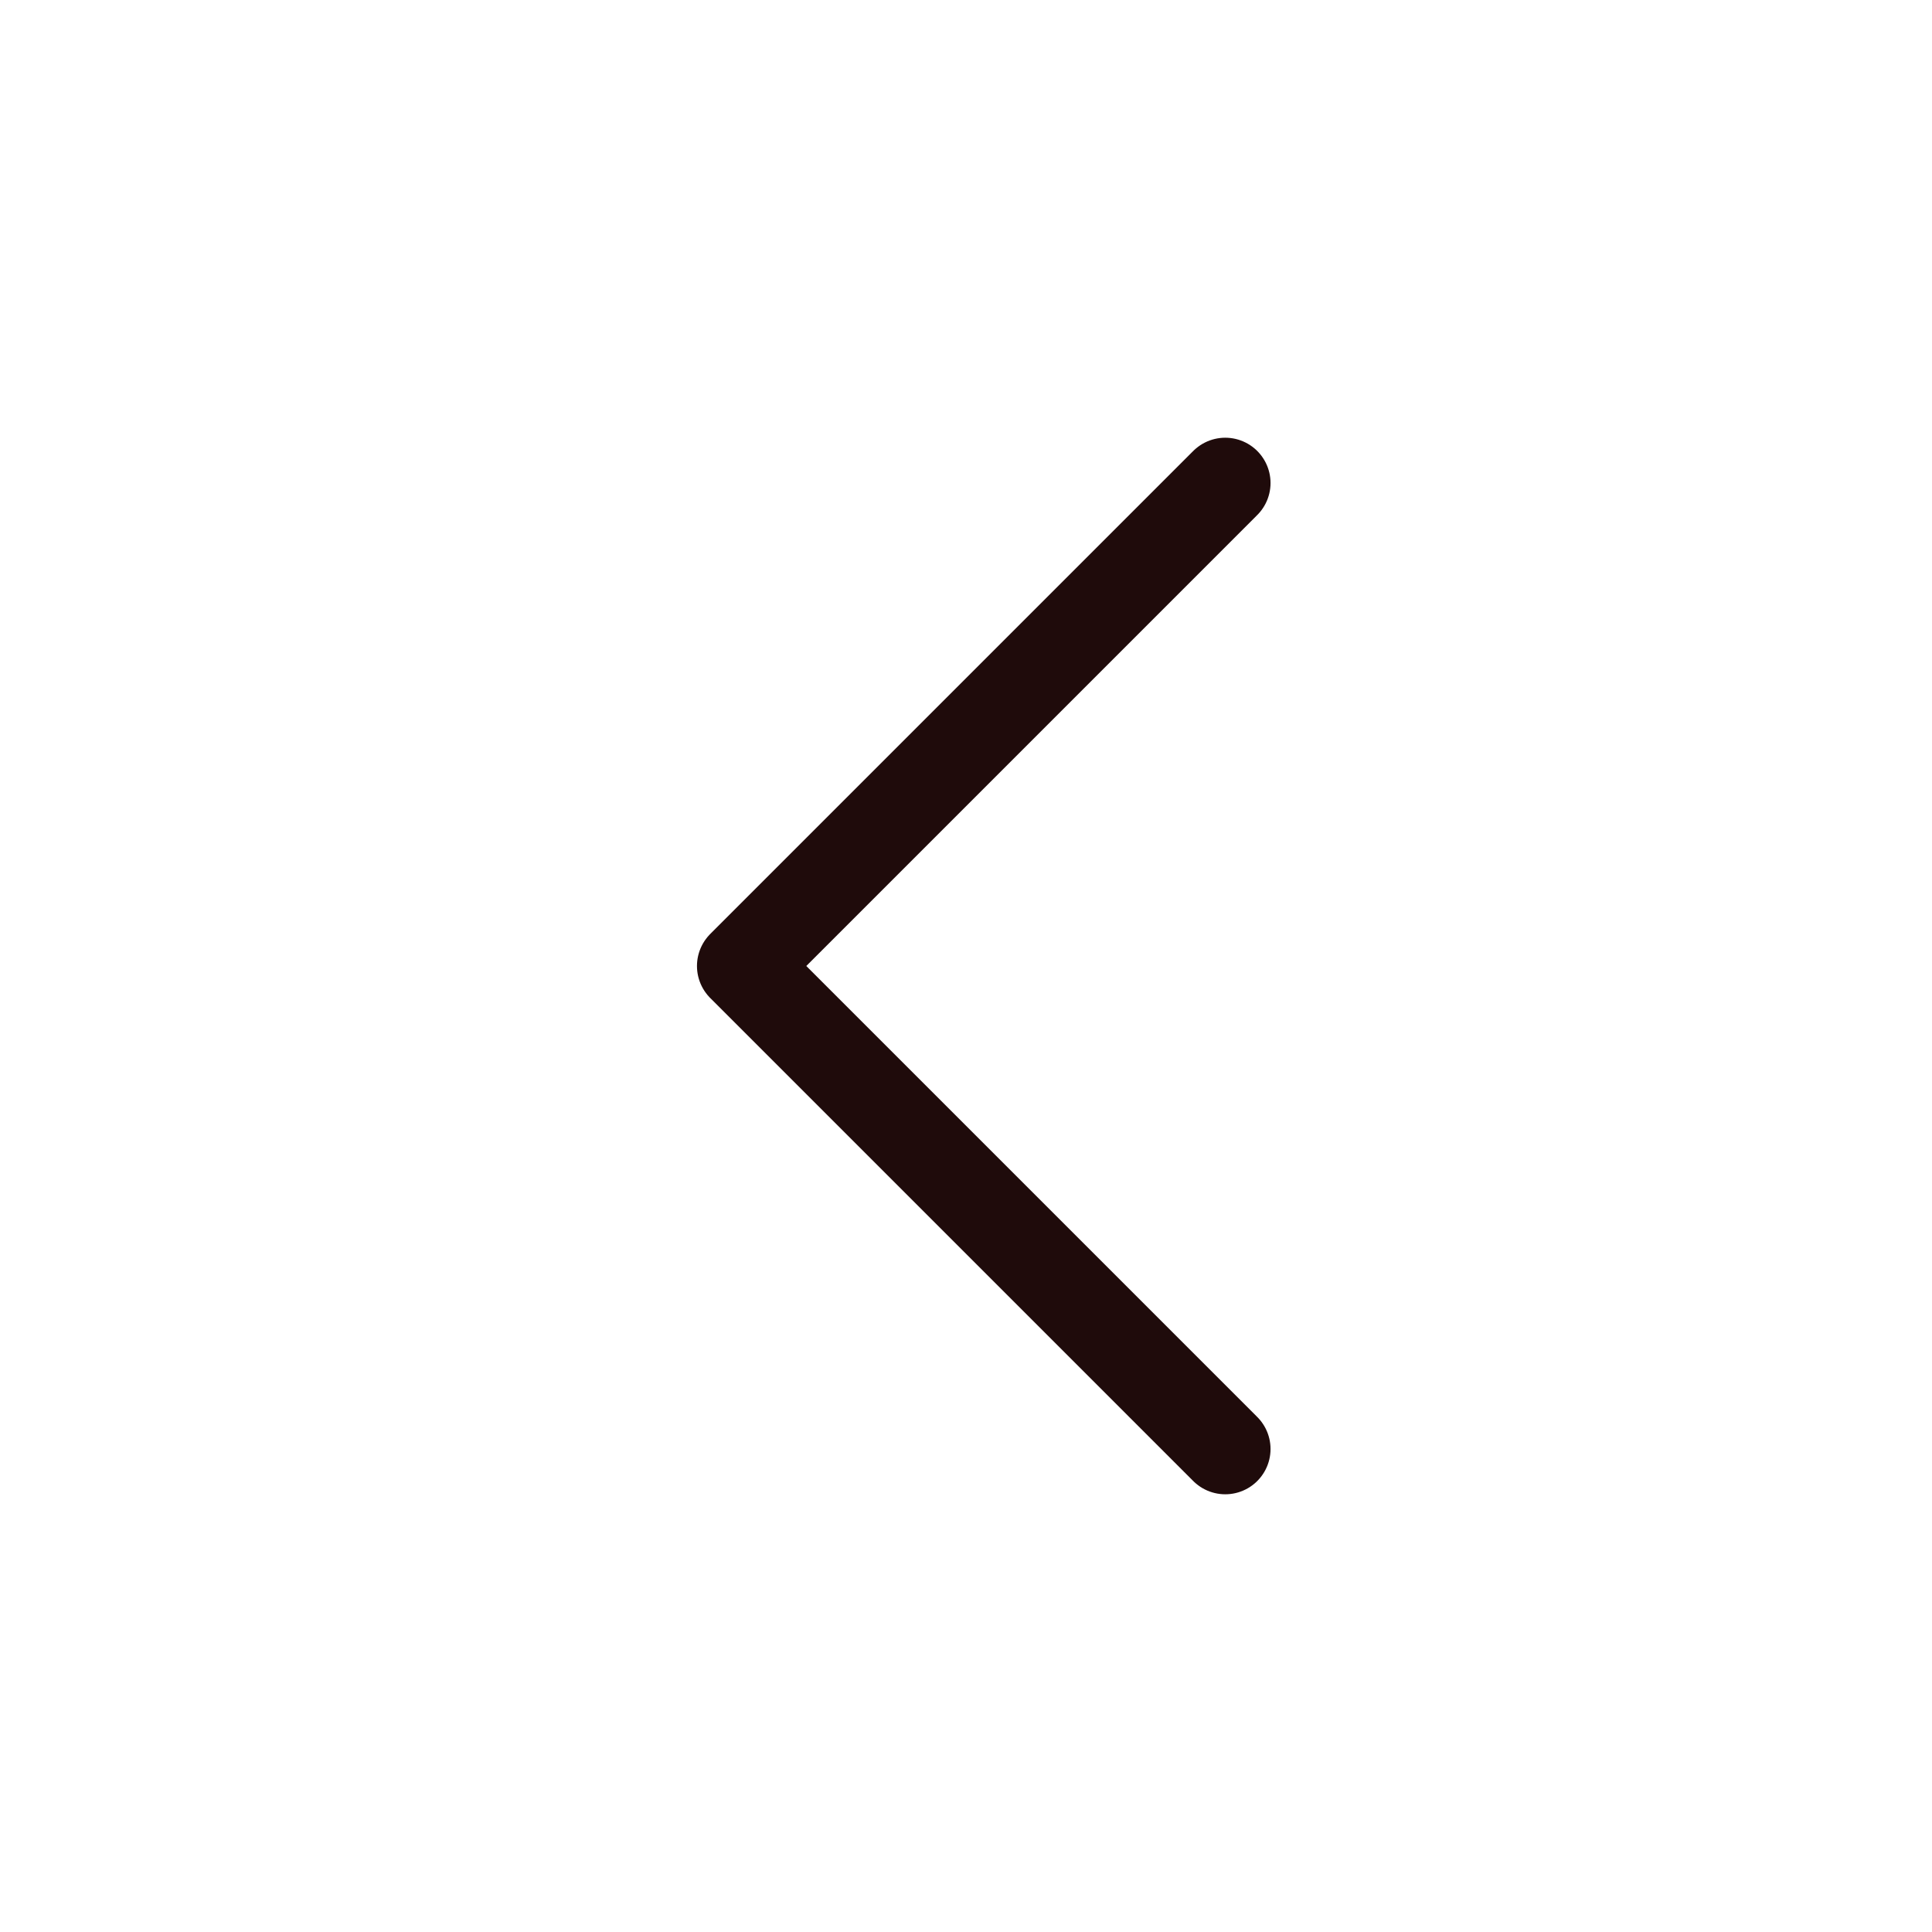
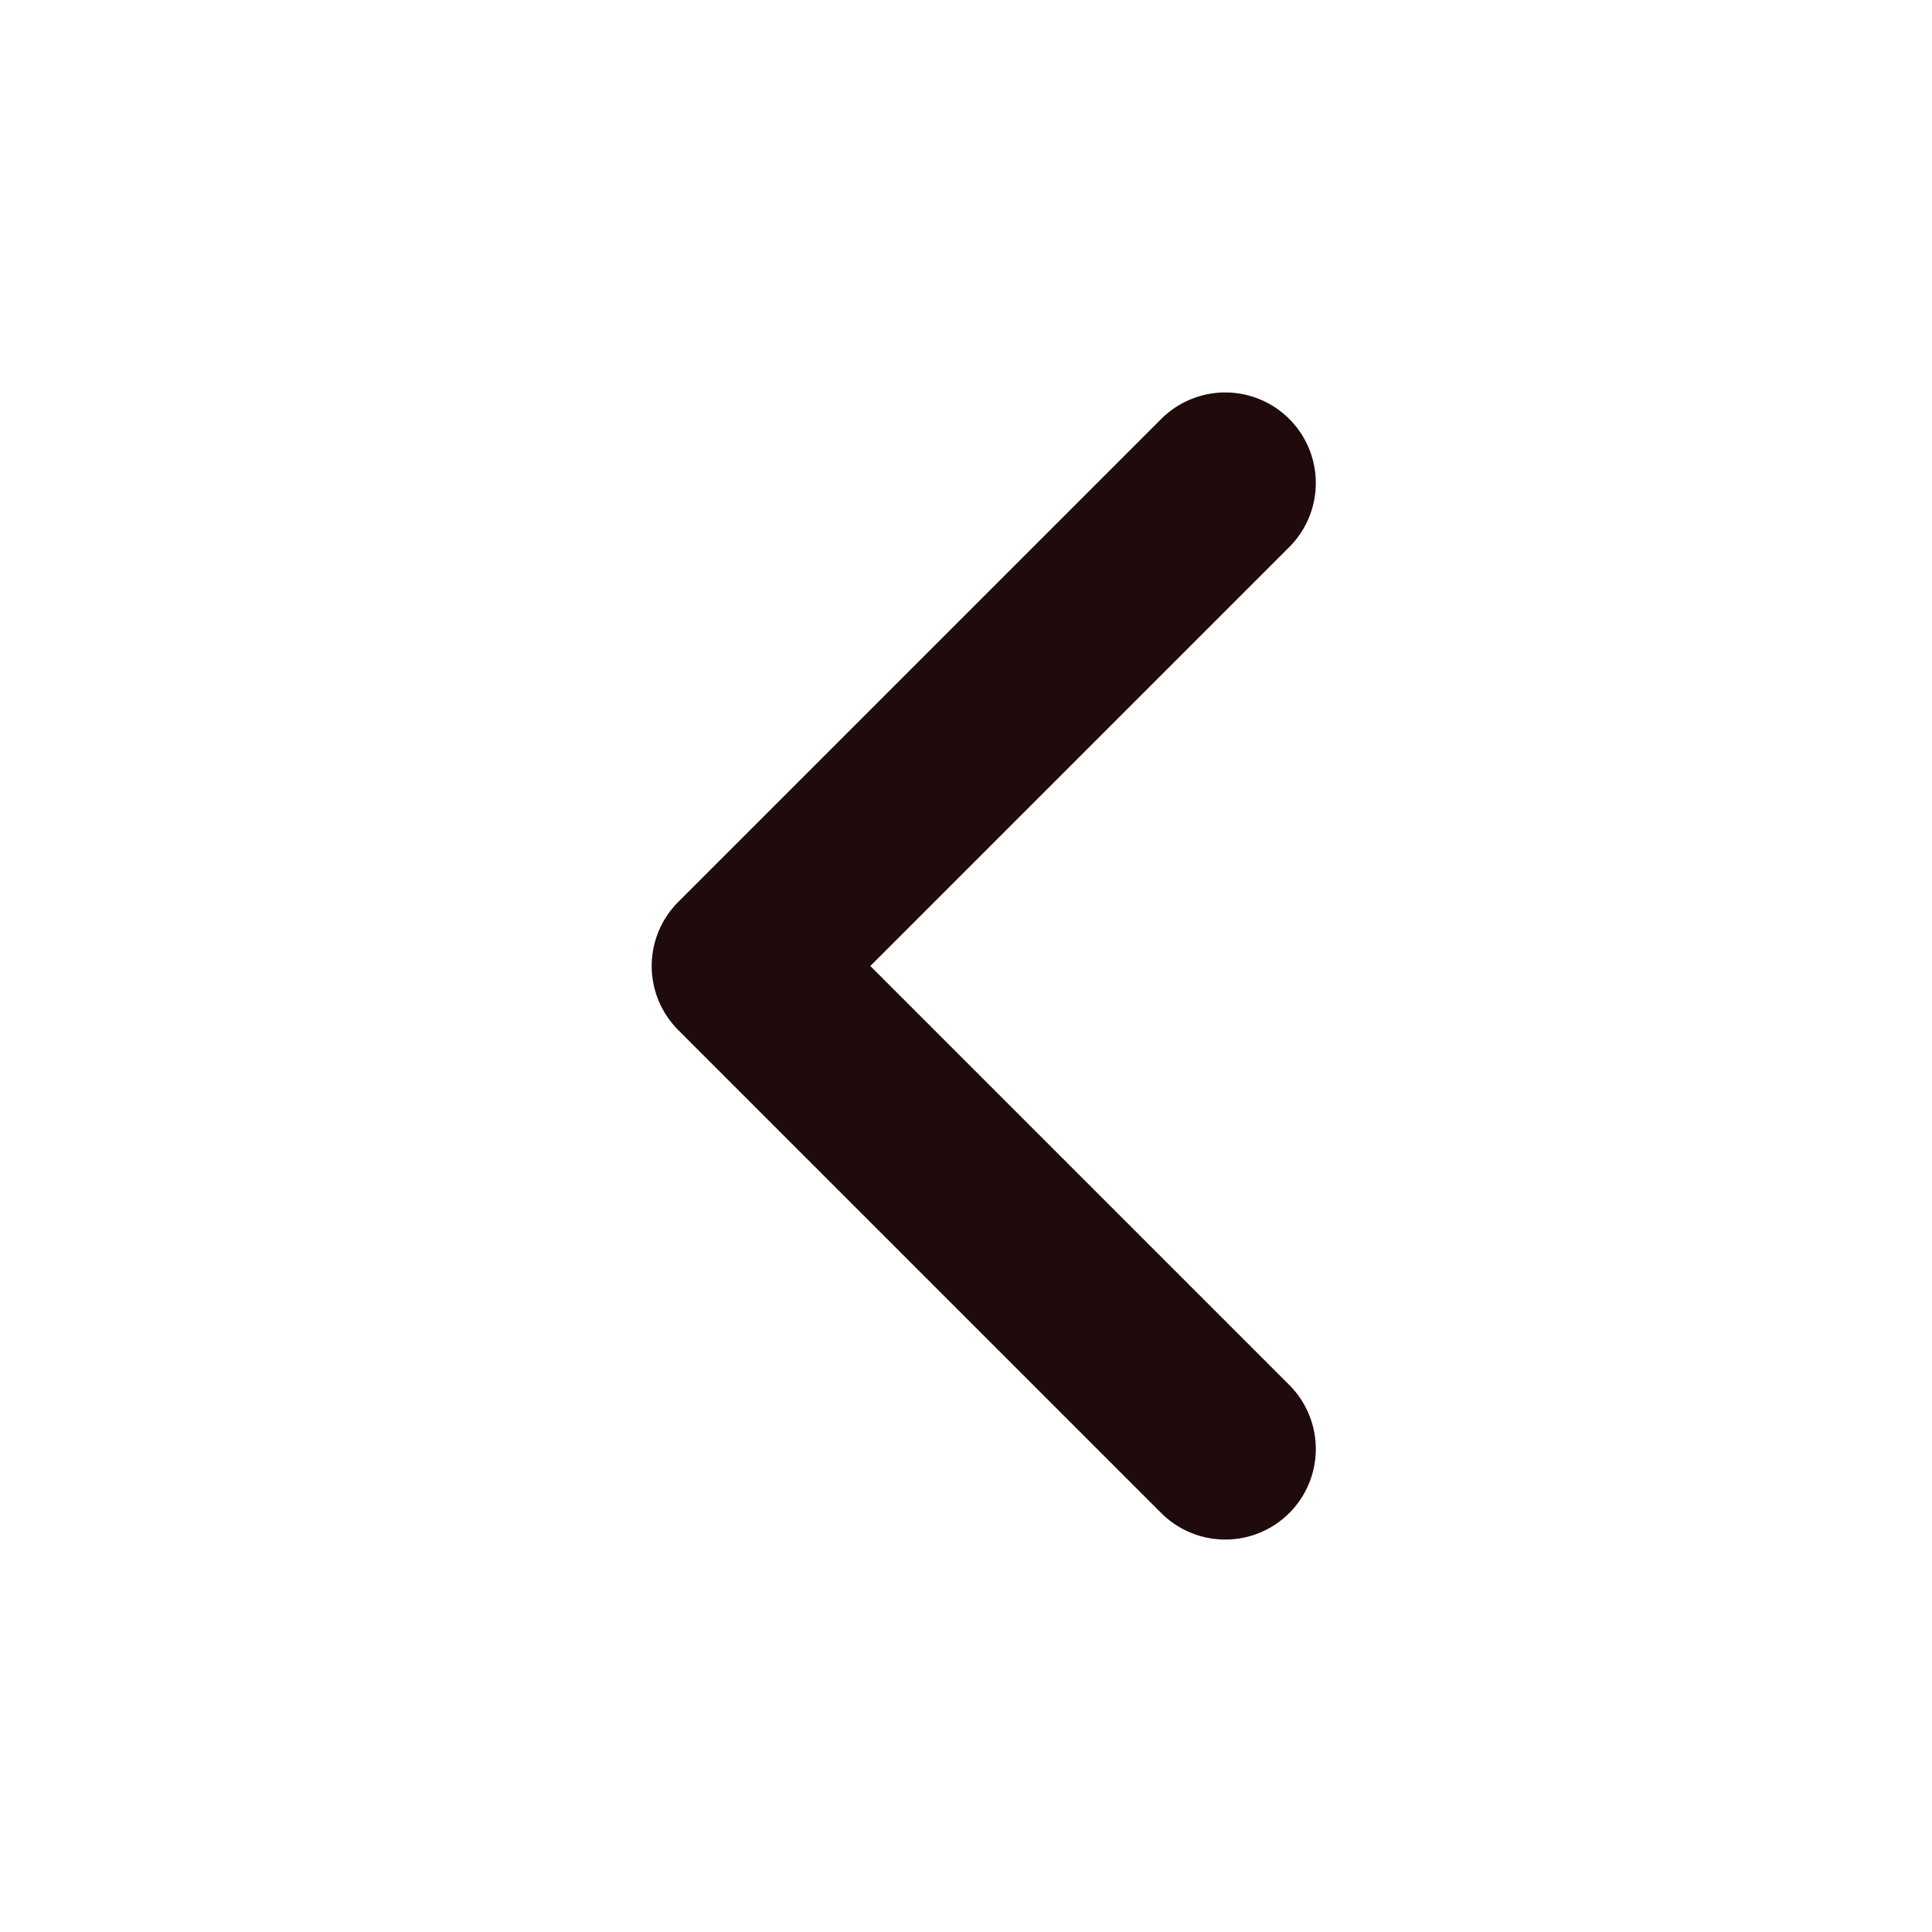
<svg xmlns="http://www.w3.org/2000/svg" width="32" height="32" viewBox="0 0 32 32" fill="none">
-   <g id="left">
-     <path id="Vector" d="M20.294 8L12.294 16L20.294 24" stroke="#1F0B0B" stroke-width="1.5" stroke-linecap="round" stroke-linejoin="round" />
-   </g>
+   <path d="M20.294 8L12.294 16L20.294 24" stroke="#1F0B0B" stroke-width="3" stroke-linecap="round" stroke-linejoin="round" />
</svg>
